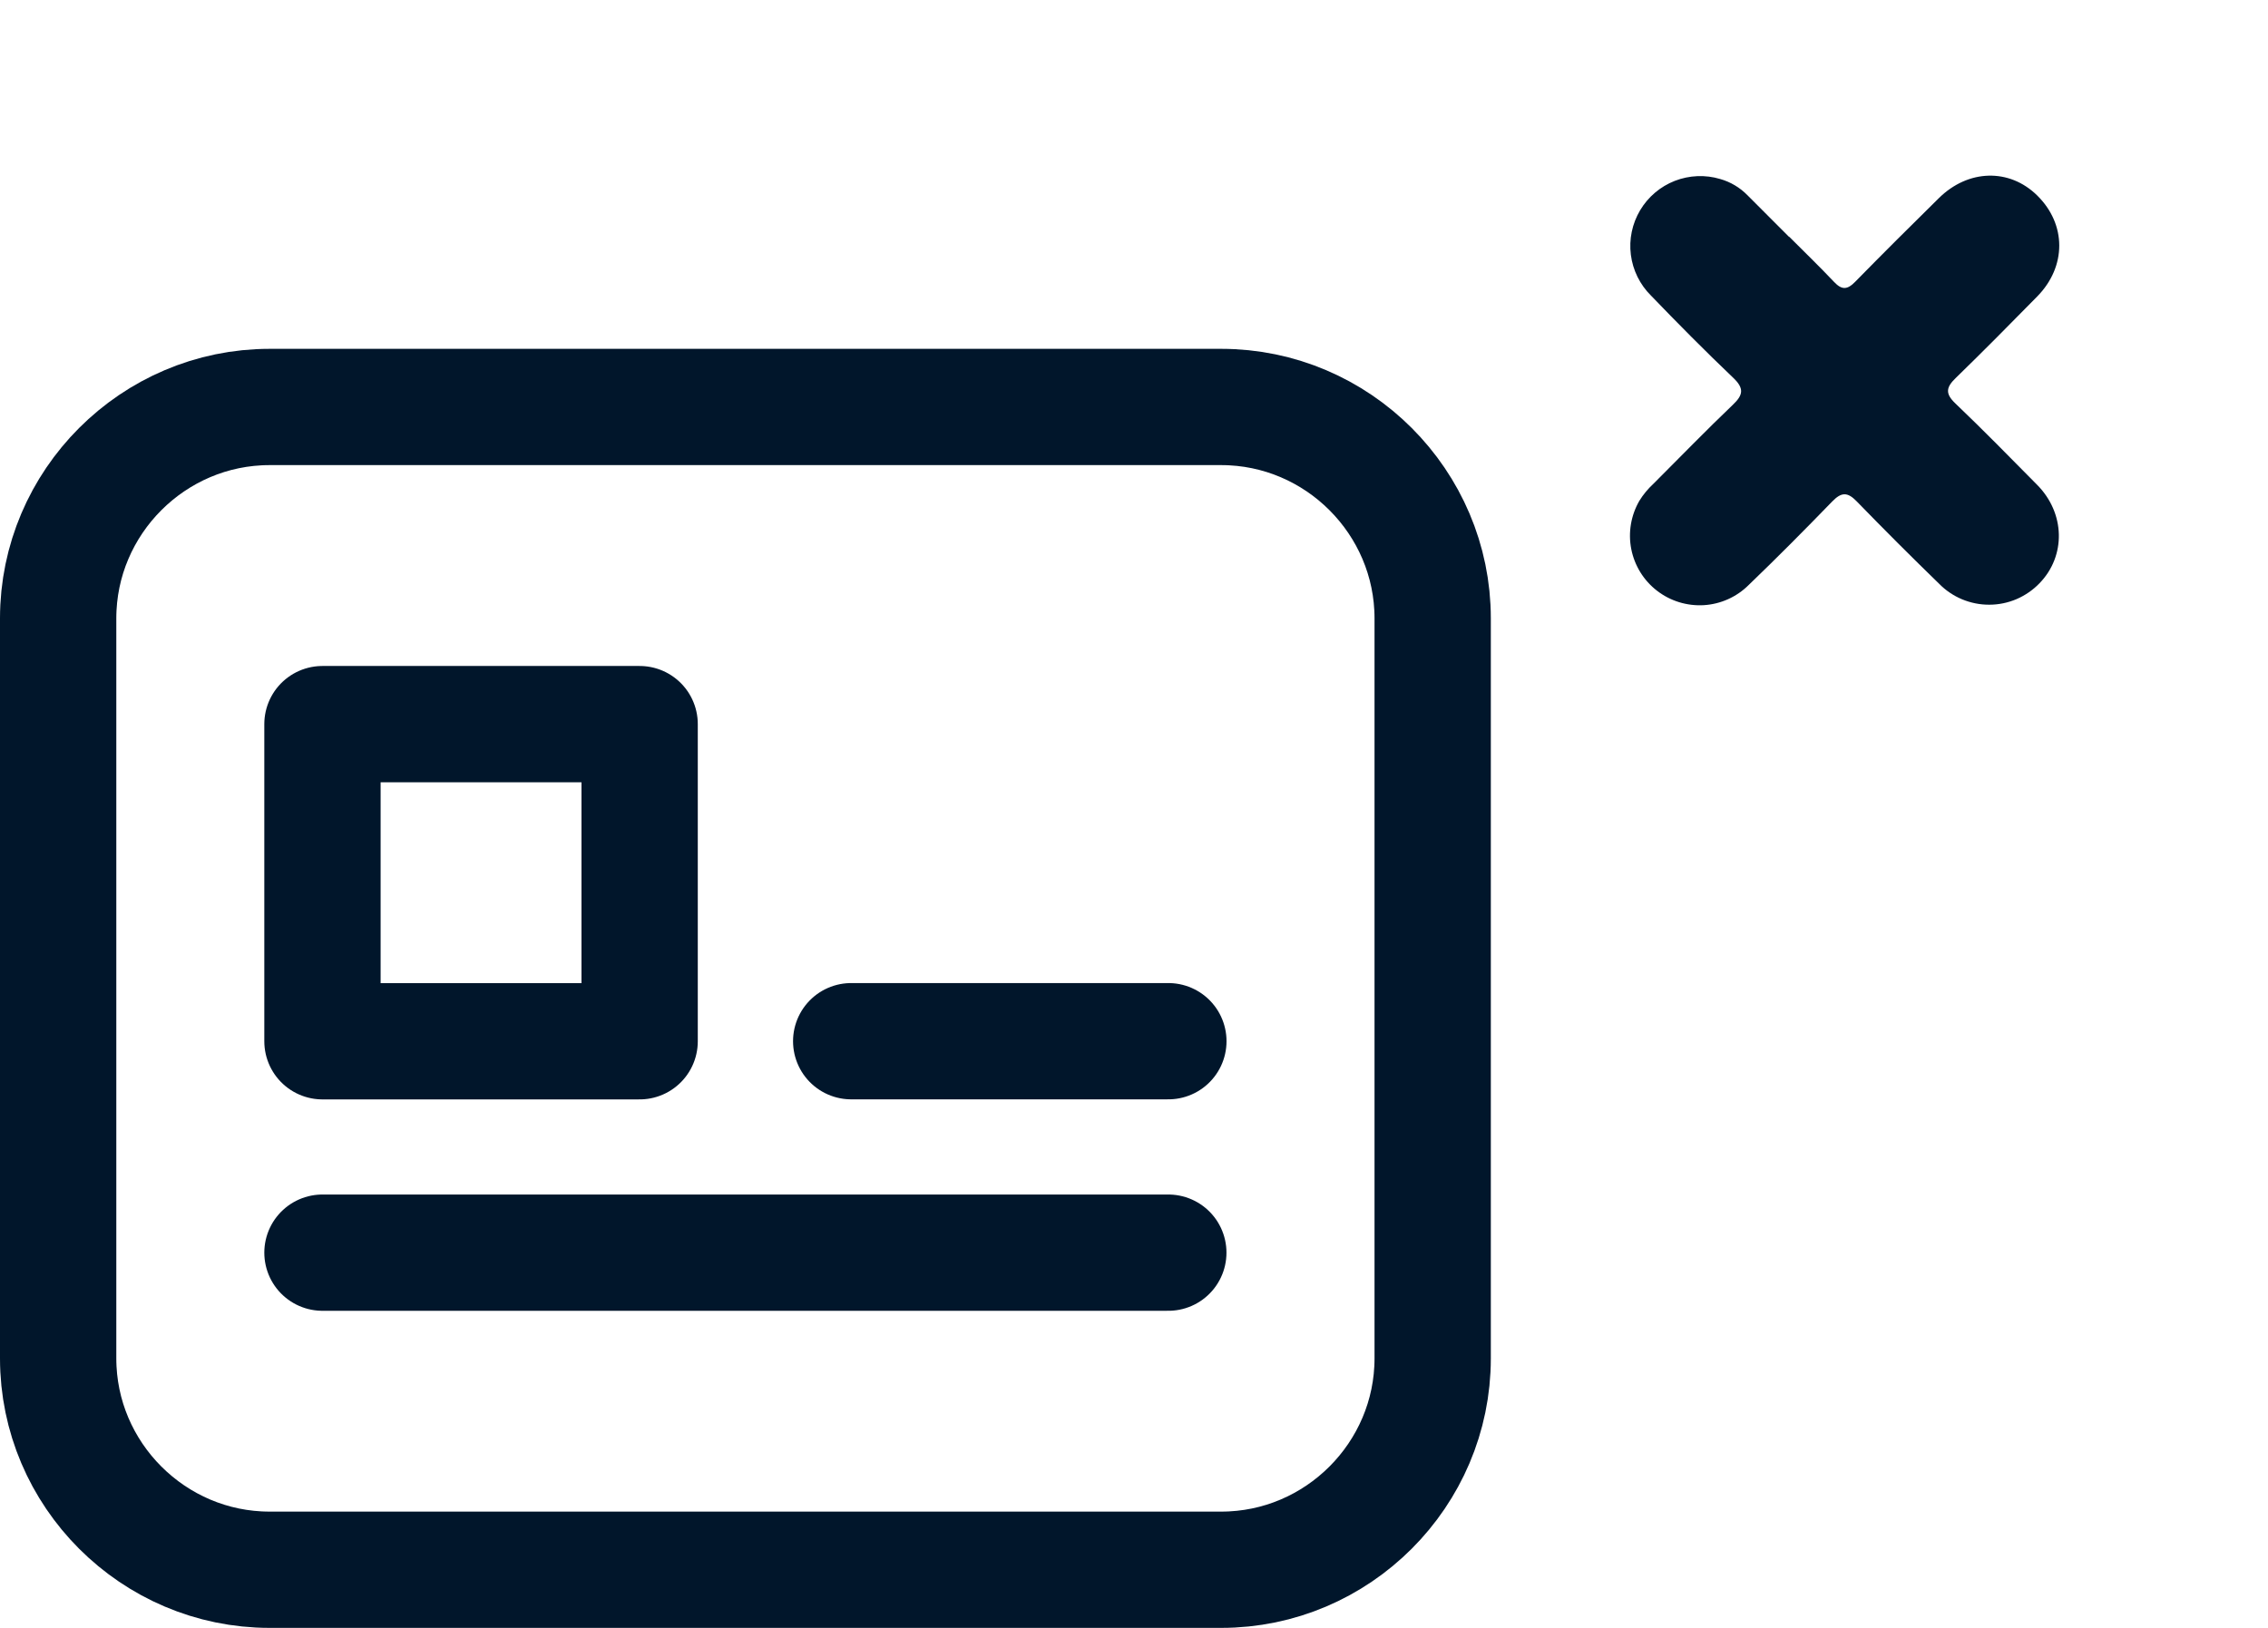
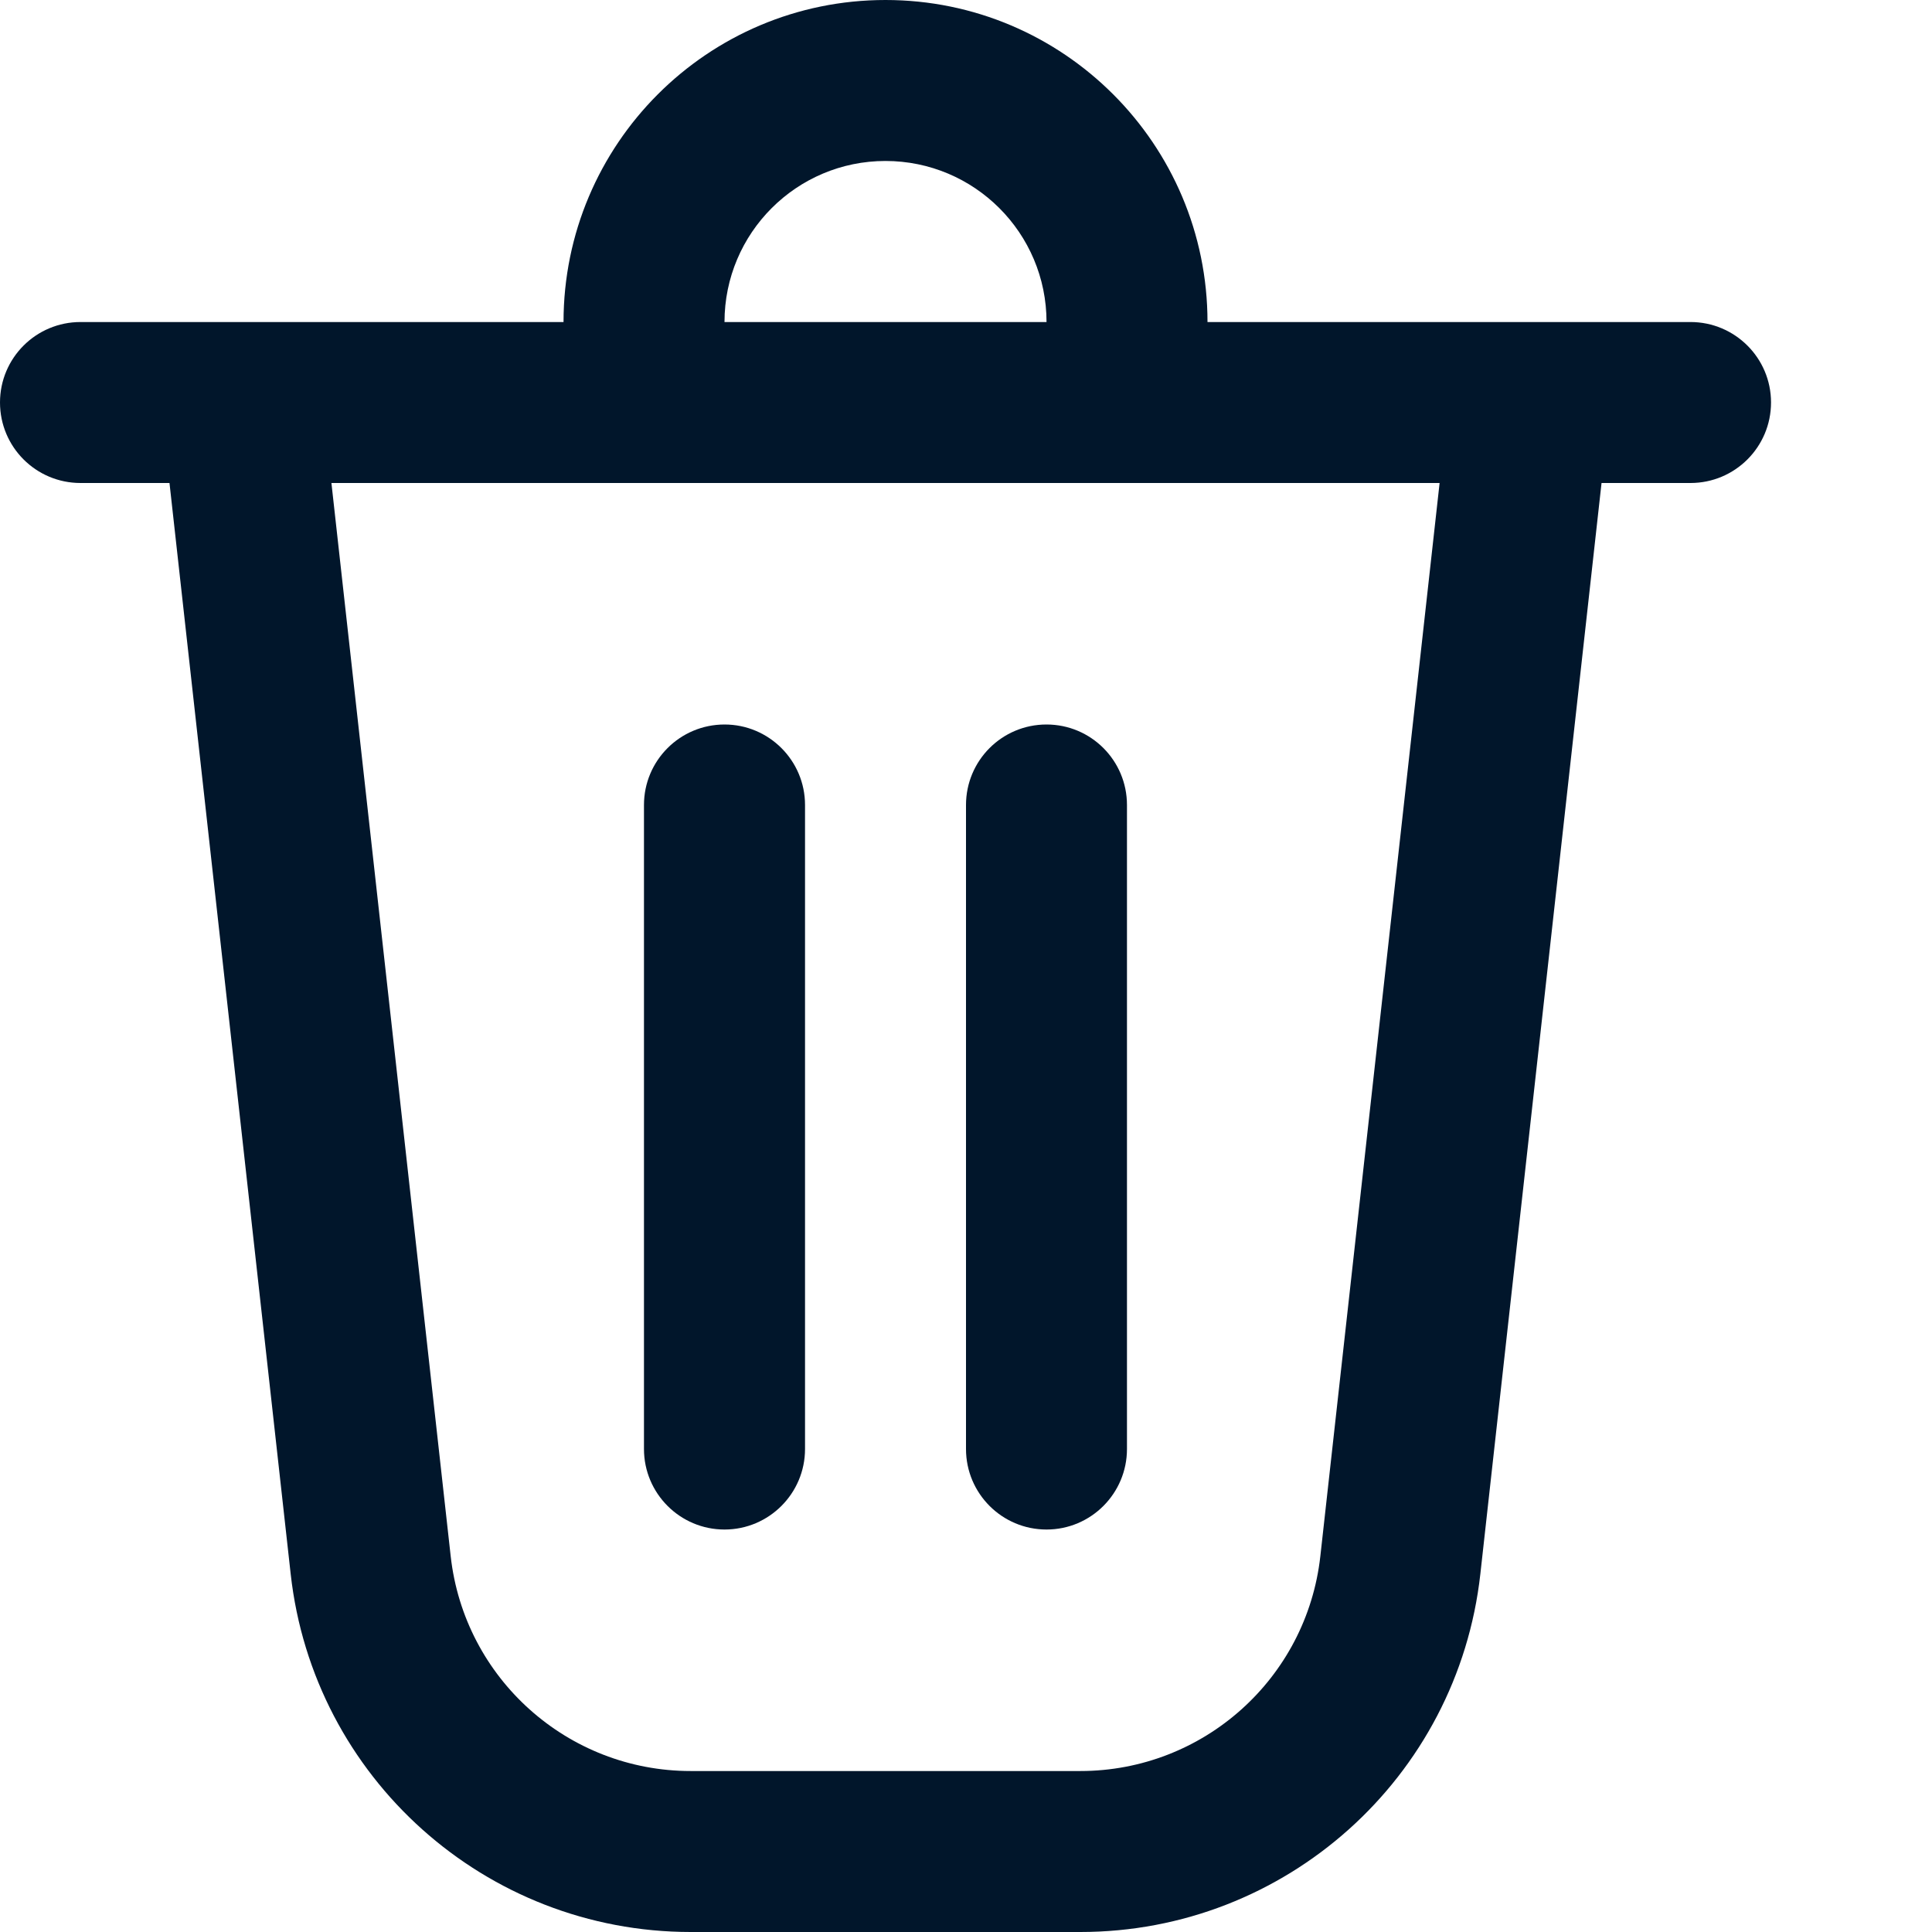
- <svg xmlns="http://www.w3.org/2000/svg" width="39" height="28" viewBox="0 0 39 28" fill="none">
-   <g id="Group 506">
-     <path id="Vector" d="M21 27H4.636C2.636 27 1 25.364 1 23.364V10.636C1 8.636 2.636 7 4.636 7H21C23 7 24.636 8.636 24.636 10.636V23.364C24.636 25.364 23 27 21 27Z" stroke="#01162B" stroke-width="2" stroke-miterlimit="10" stroke-linecap="round" stroke-linejoin="round" />
-     <path id="Vector_2" d="M10.999 12.455H5.545V17.91H10.999V12.455Z" stroke="#01162B" stroke-width="2" stroke-miterlimit="10" stroke-linecap="round" stroke-linejoin="round" />
-     <path id="Vector_3" d="M14.637 17.909H20.091" stroke="#01162B" stroke-width="2" stroke-miterlimit="10" stroke-linecap="round" stroke-linejoin="round" />
-     <path id="Vector_4" d="M5.545 21.546H20.09" stroke="#01162B" stroke-width="2" stroke-miterlimit="10" stroke-linecap="round" stroke-linejoin="round" />
-     <path id="Vector_5" d="M30.766 4.071C31.025 4.331 31.289 4.585 31.541 4.852C31.674 4.993 31.77 4.982 31.901 4.847C32.375 4.363 32.856 3.885 33.339 3.409C33.844 2.91 34.551 2.891 35.03 3.361C35.535 3.856 35.539 4.582 35.032 5.099C34.57 5.569 34.106 6.039 33.633 6.499C33.463 6.662 33.446 6.77 33.625 6.94C34.103 7.396 34.564 7.868 35.025 8.334C35.516 8.825 35.528 9.563 35.07 10.033C34.958 10.149 34.824 10.241 34.676 10.305C34.528 10.368 34.369 10.401 34.208 10.401C34.047 10.402 33.888 10.37 33.739 10.308C33.591 10.246 33.456 10.155 33.344 10.04C32.865 9.575 32.393 9.103 31.928 8.624C31.768 8.459 31.664 8.463 31.505 8.627C31.033 9.114 30.556 9.595 30.067 10.065C29.861 10.269 29.588 10.391 29.299 10.409C29.009 10.426 28.723 10.338 28.494 10.161C28.264 9.984 28.107 9.729 28.051 9.445C27.995 9.16 28.045 8.865 28.19 8.614C28.257 8.505 28.34 8.406 28.434 8.319C28.888 7.866 29.334 7.405 29.798 6.962C29.977 6.792 29.994 6.68 29.806 6.5C29.323 6.04 28.853 5.565 28.39 5.084C28.2 4.896 28.078 4.649 28.044 4.383C28.01 4.117 28.066 3.848 28.203 3.617C28.34 3.387 28.549 3.209 28.799 3.111C29.049 3.014 29.324 3.002 29.58 3.079C29.757 3.129 29.918 3.225 30.047 3.356C30.285 3.595 30.524 3.835 30.764 4.074L30.766 4.071Z" fill="#01162B" />
-   </g>
+ <svg xmlns="http://www.w3.org/2000/svg" width="22" height="22" viewBox="0 0 22 22" fill="none">
+   <path d="M7.333 9.167V16.5C7.333 17.006 7.744 17.417 8.25 17.417C8.756 17.417 9.167 17.006 9.167 16.5V9.167C9.167 8.66 8.756 8.25 8.25 8.25C7.744 8.25 7.333 8.66 7.333 9.167Z" fill="#01162B" />
+   <path d="M11.917 8.25C12.423 8.25 12.833 8.66 12.833 9.167V16.5C12.833 17.006 12.423 17.417 11.917 17.417C11.41 17.417 11 17.006 11 16.5V9.167C11 8.66 11.41 8.25 11.917 8.25Z" fill="#01162B" />
+   <path d="M13.75 3.667H19.25C19.756 3.667 20.167 4.077 20.167 4.583C20.167 5.09 19.756 5.5 19.25 5.5H18.237L16.857 17.923C16.599 20.244 14.637 22 12.302 22H7.865C5.53 22 3.568 20.244 3.31 17.923L1.93 5.5H0.917C0.41 5.5 0 5.09 0 4.583C0 4.077 0.41 3.667 0.917 3.667H6.417C6.417 1.642 8.058 0 10.083 0C12.108 0 13.75 1.642 13.75 3.667ZM10.083 1.833C9.071 1.833 8.25 2.654 8.25 3.667H11.917C11.917 2.654 11.096 1.833 10.083 1.833ZM3.774 5.5L5.132 17.72C5.287 19.113 6.464 20.167 7.865 20.167H12.302C13.703 20.167 14.88 19.113 15.035 17.72L16.393 5.5H3.774Z" fill="#01162B" />
</svg>
